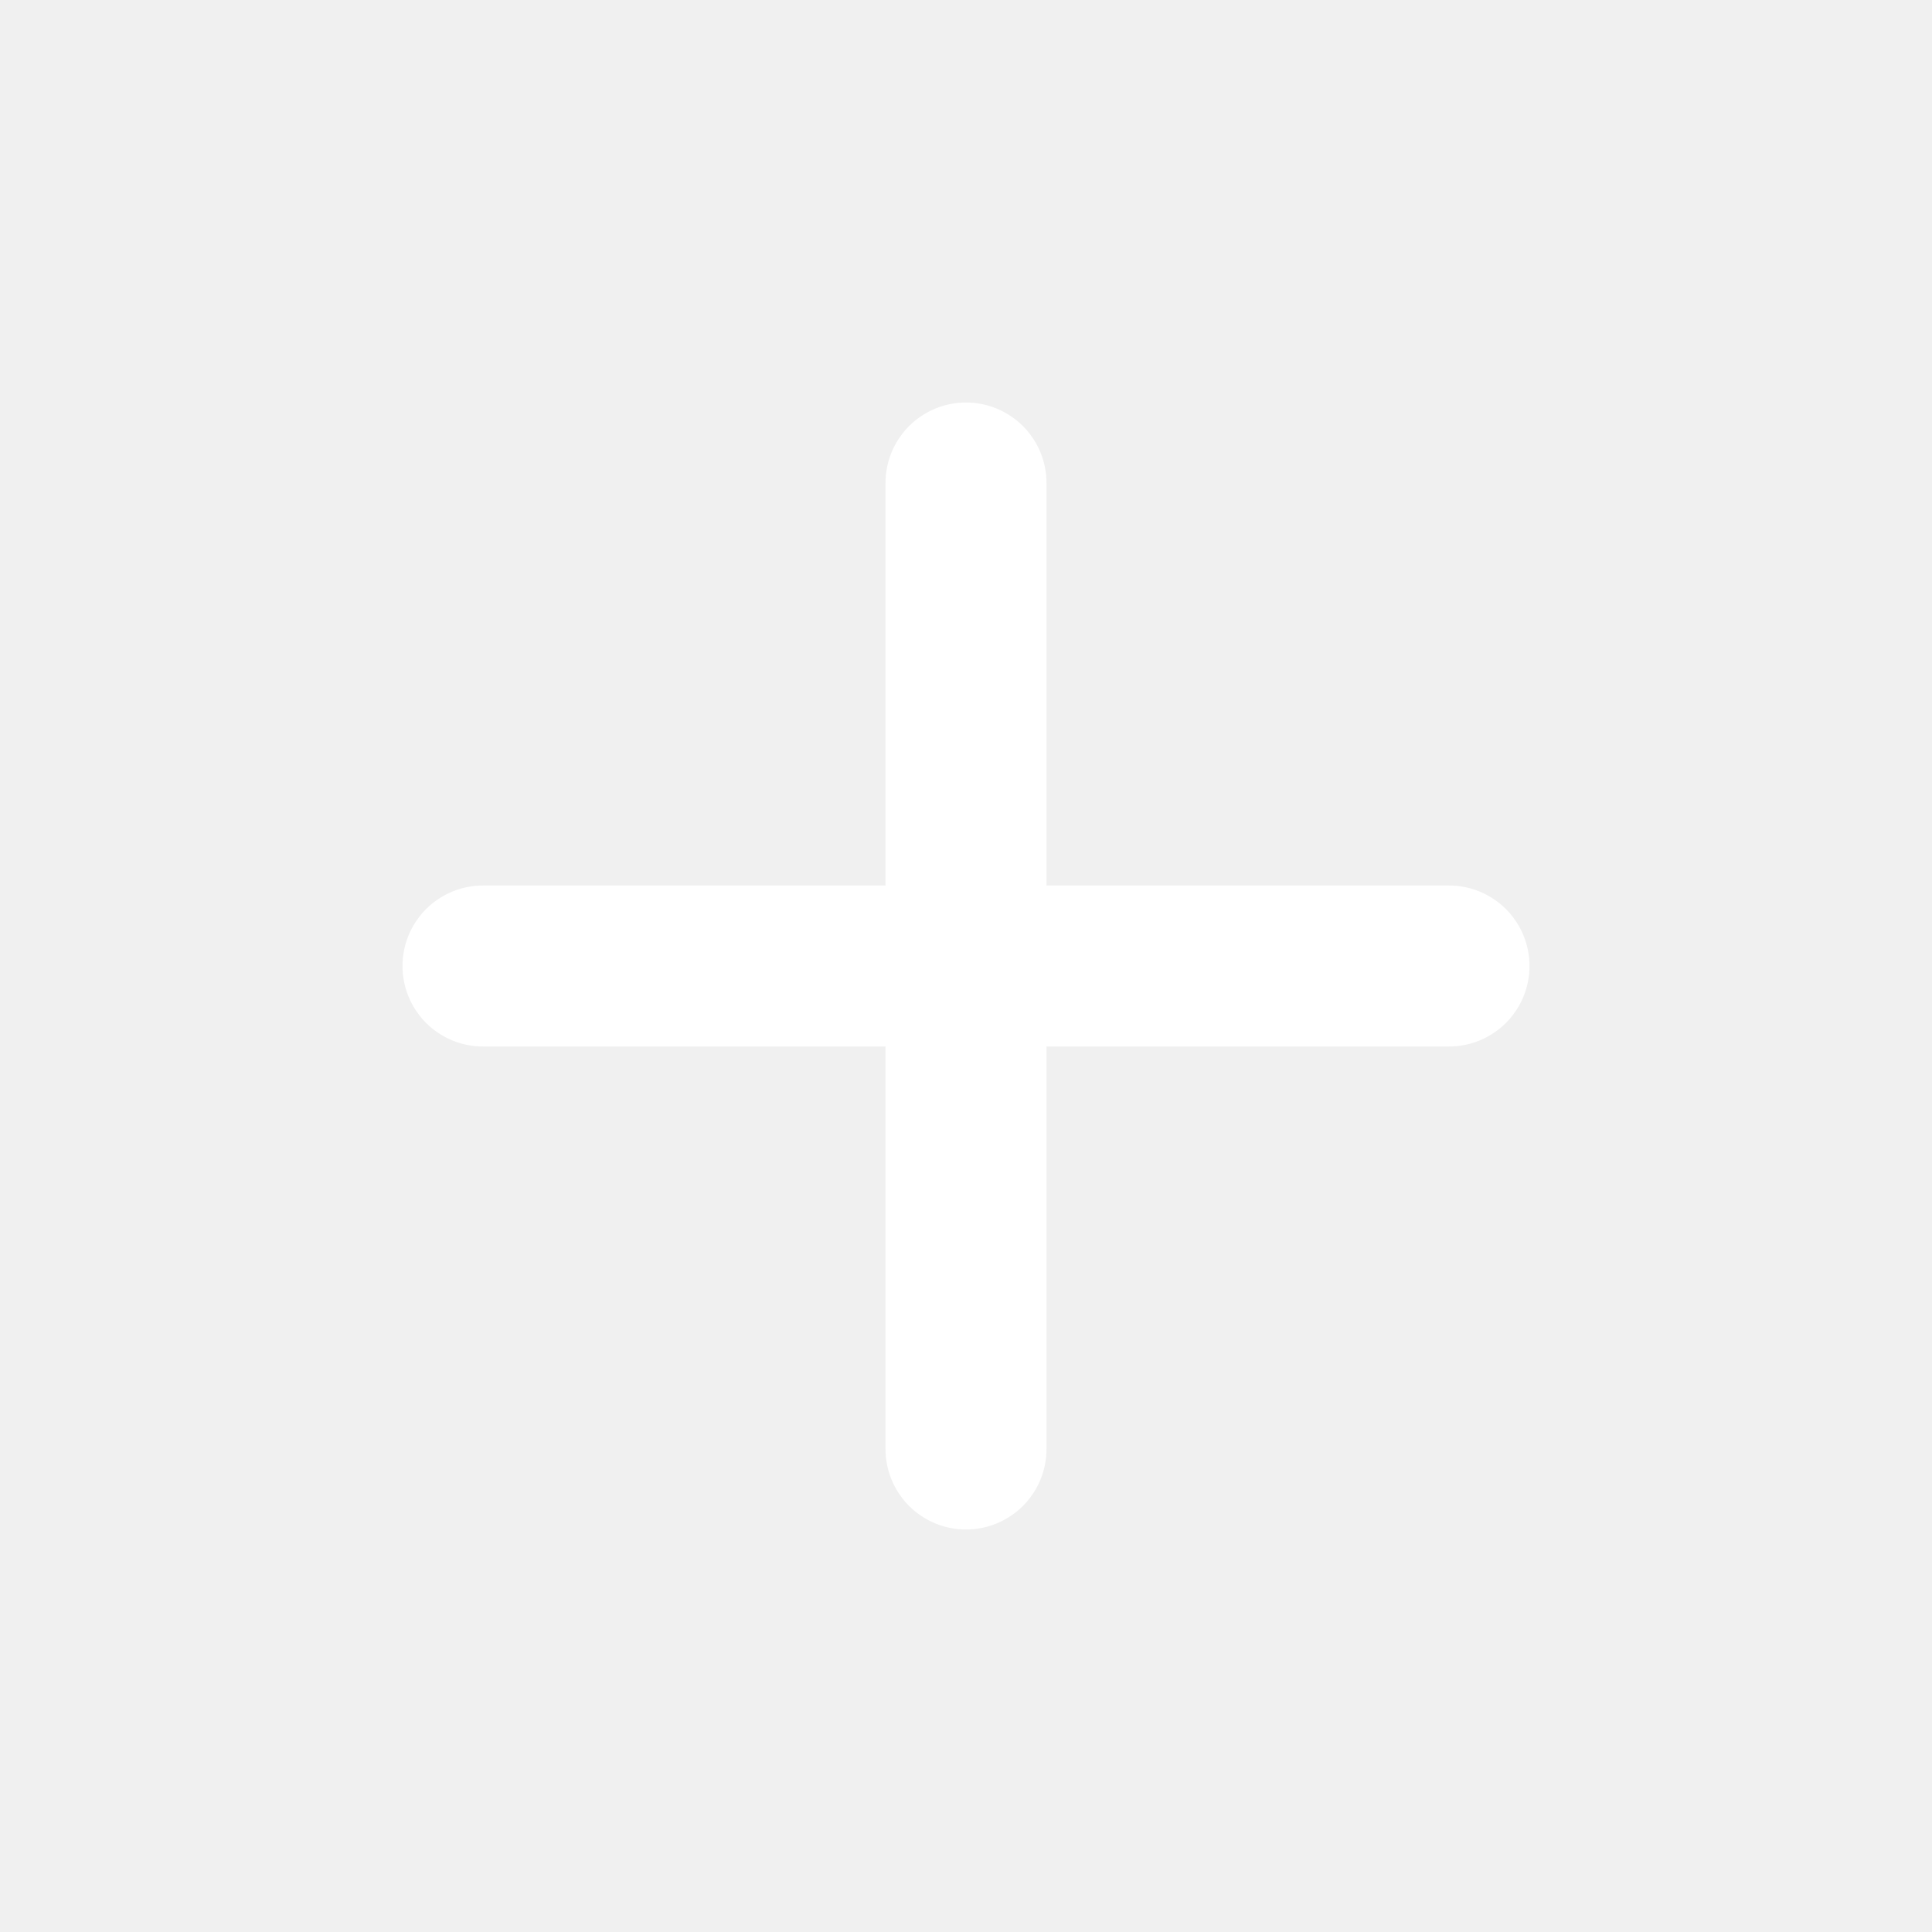
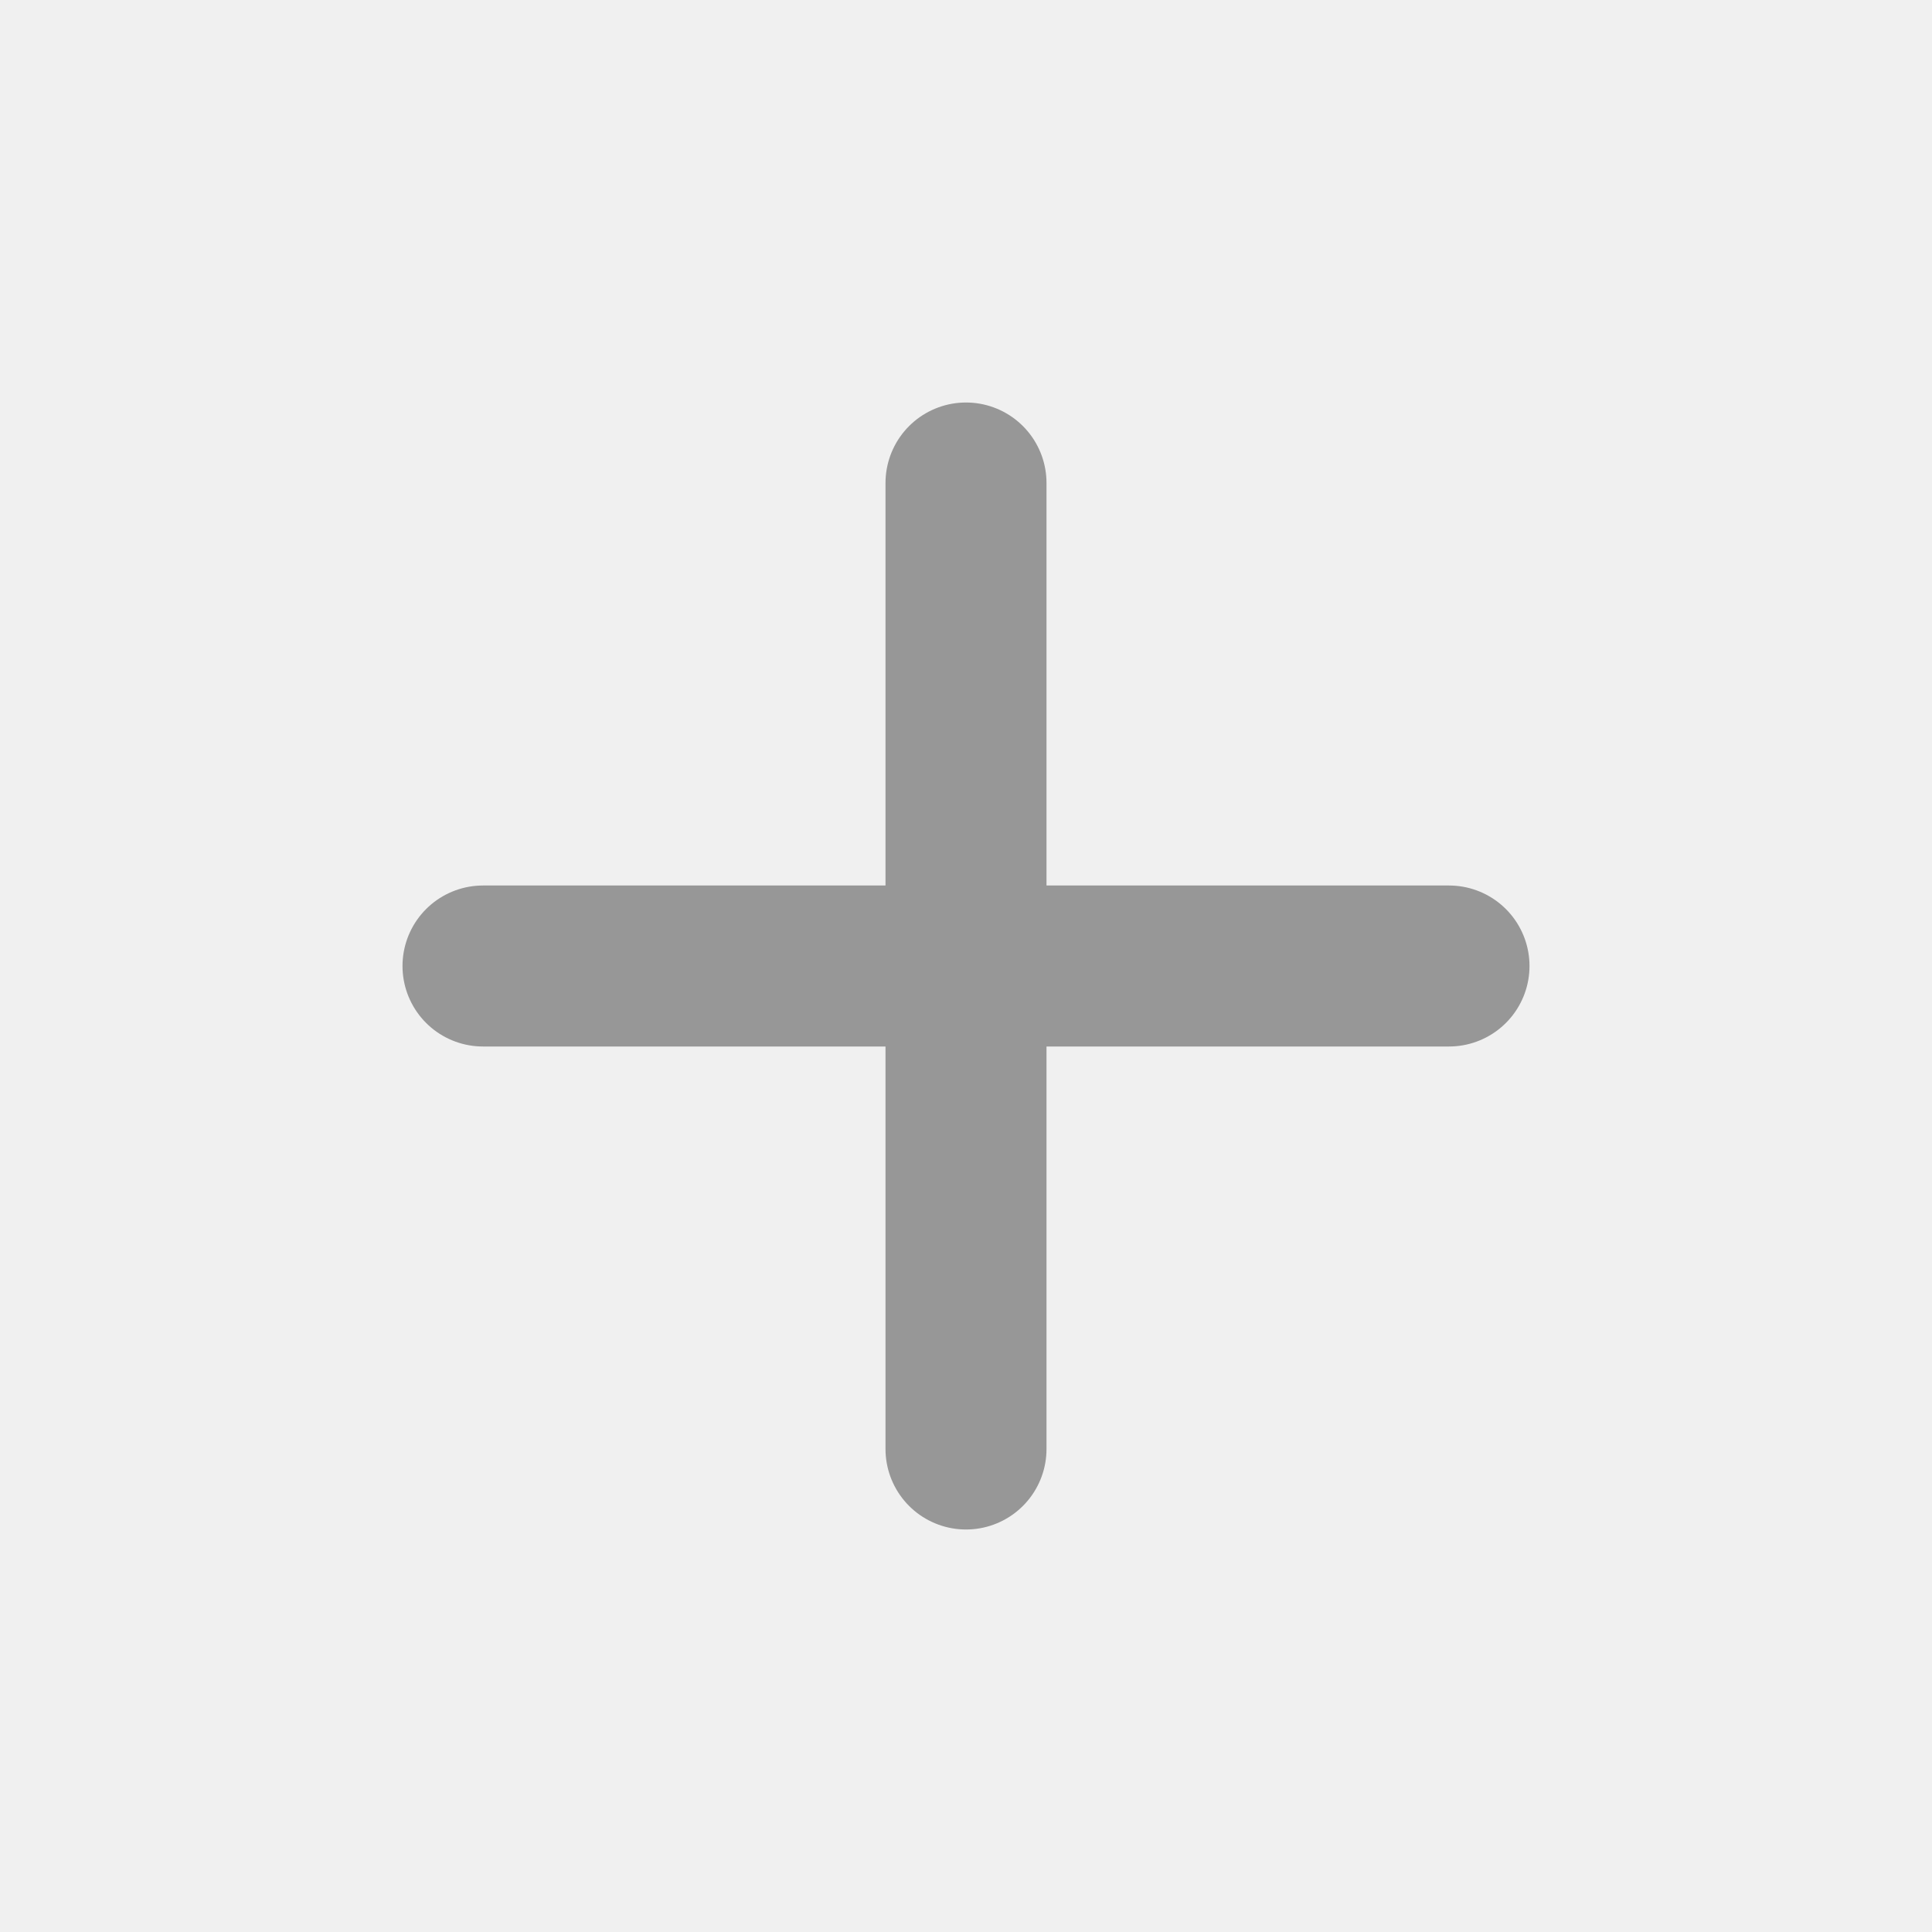
<svg xmlns="http://www.w3.org/2000/svg" width="800px" height="800px" viewBox="0 0 24 24" fill="none">
-   <path d="M6 12H18M12 6V18" stroke="#ffffff" stroke-width="2" stroke-linecap="round" stroke-linejoin="round" />
+   <path d="M6 12H18M12 6V18" stroke="#979797" stroke-width="2" stroke-linecap="round" stroke-linejoin="round" />
</svg>
